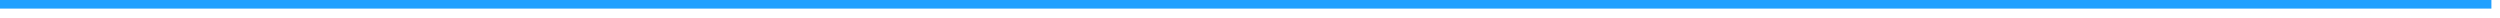
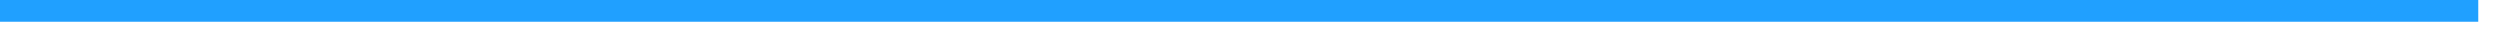
- <svg xmlns="http://www.w3.org/2000/svg" version="1.1" width="291px" height="2px">
-   <g transform="matrix(1 0 0 1 -85 -280 )">
-     <path d="M 85 280.5  L 375 280.5  " stroke-width="1" stroke="#20a0ff" fill="none" />
+ <svg xmlns="http://www.w3.org/2000/svg" version="1.1" width="115px" height="2px">
+   <g transform="matrix(1 0 0 1 -262 -98 )">
+     <path d="M 262 98.5  L 376 98.5  " stroke-width="1" stroke="#20a0ff" fill="none" />
  </g>
</svg>
